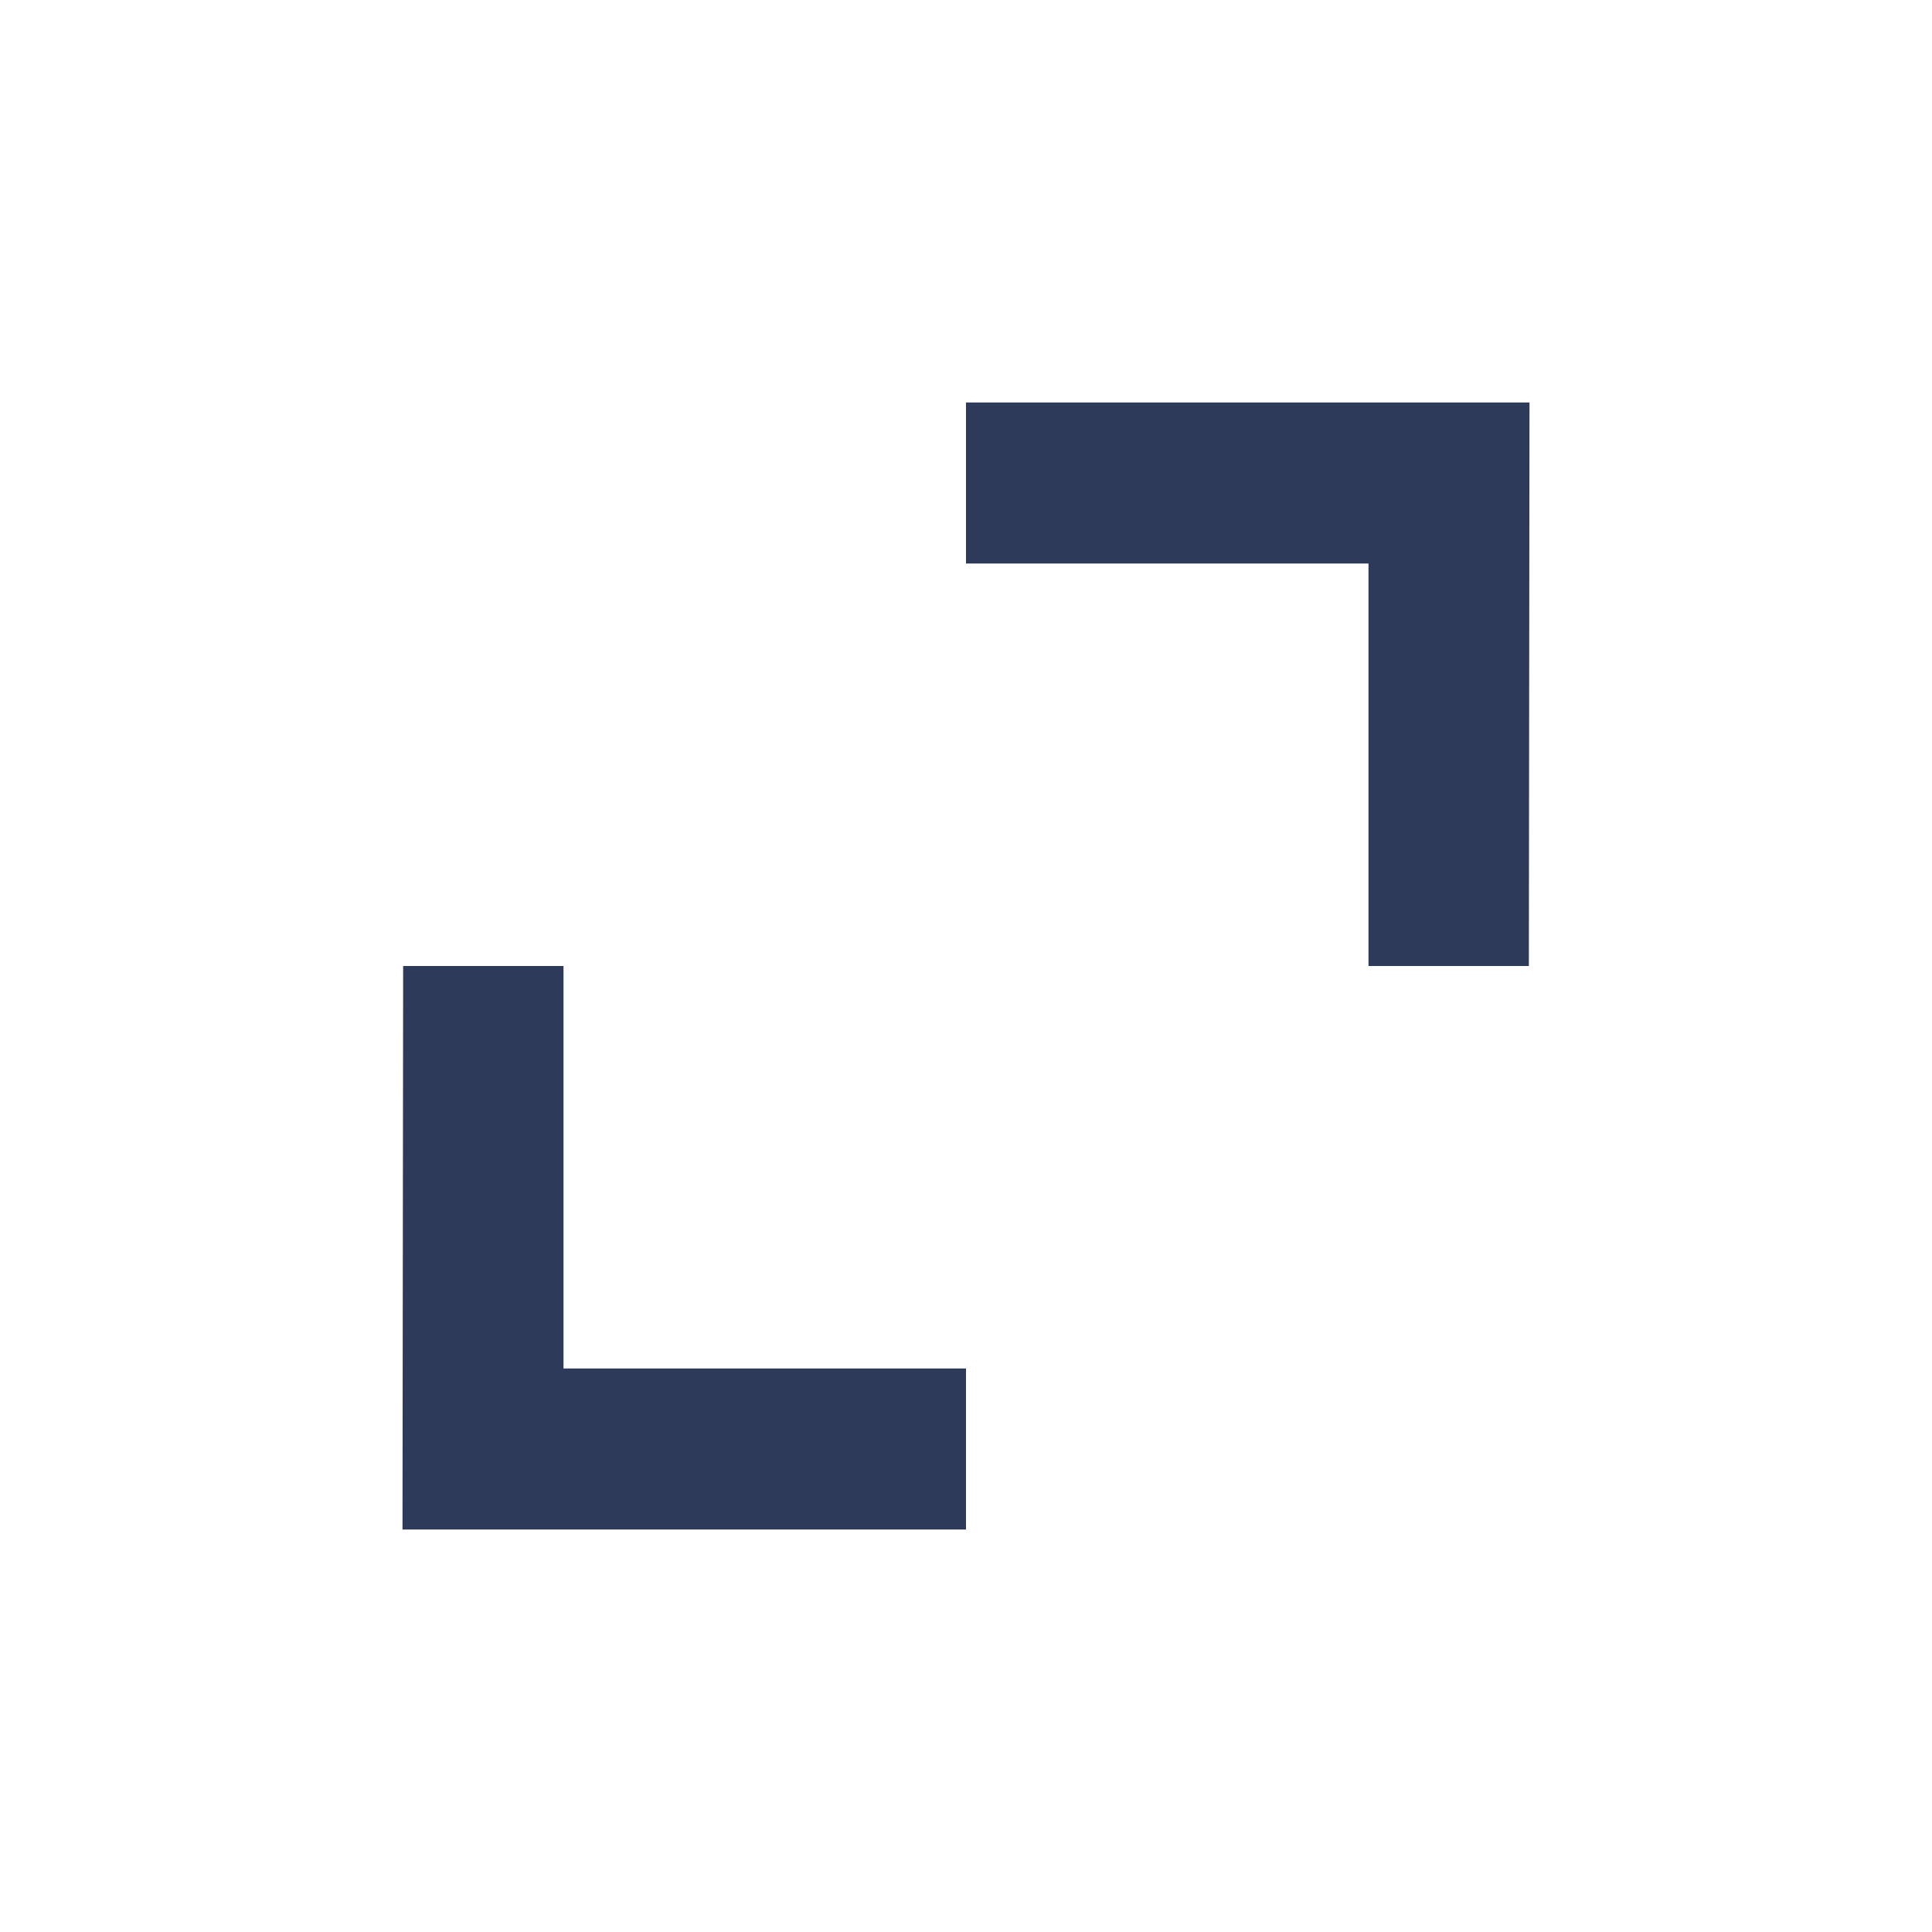
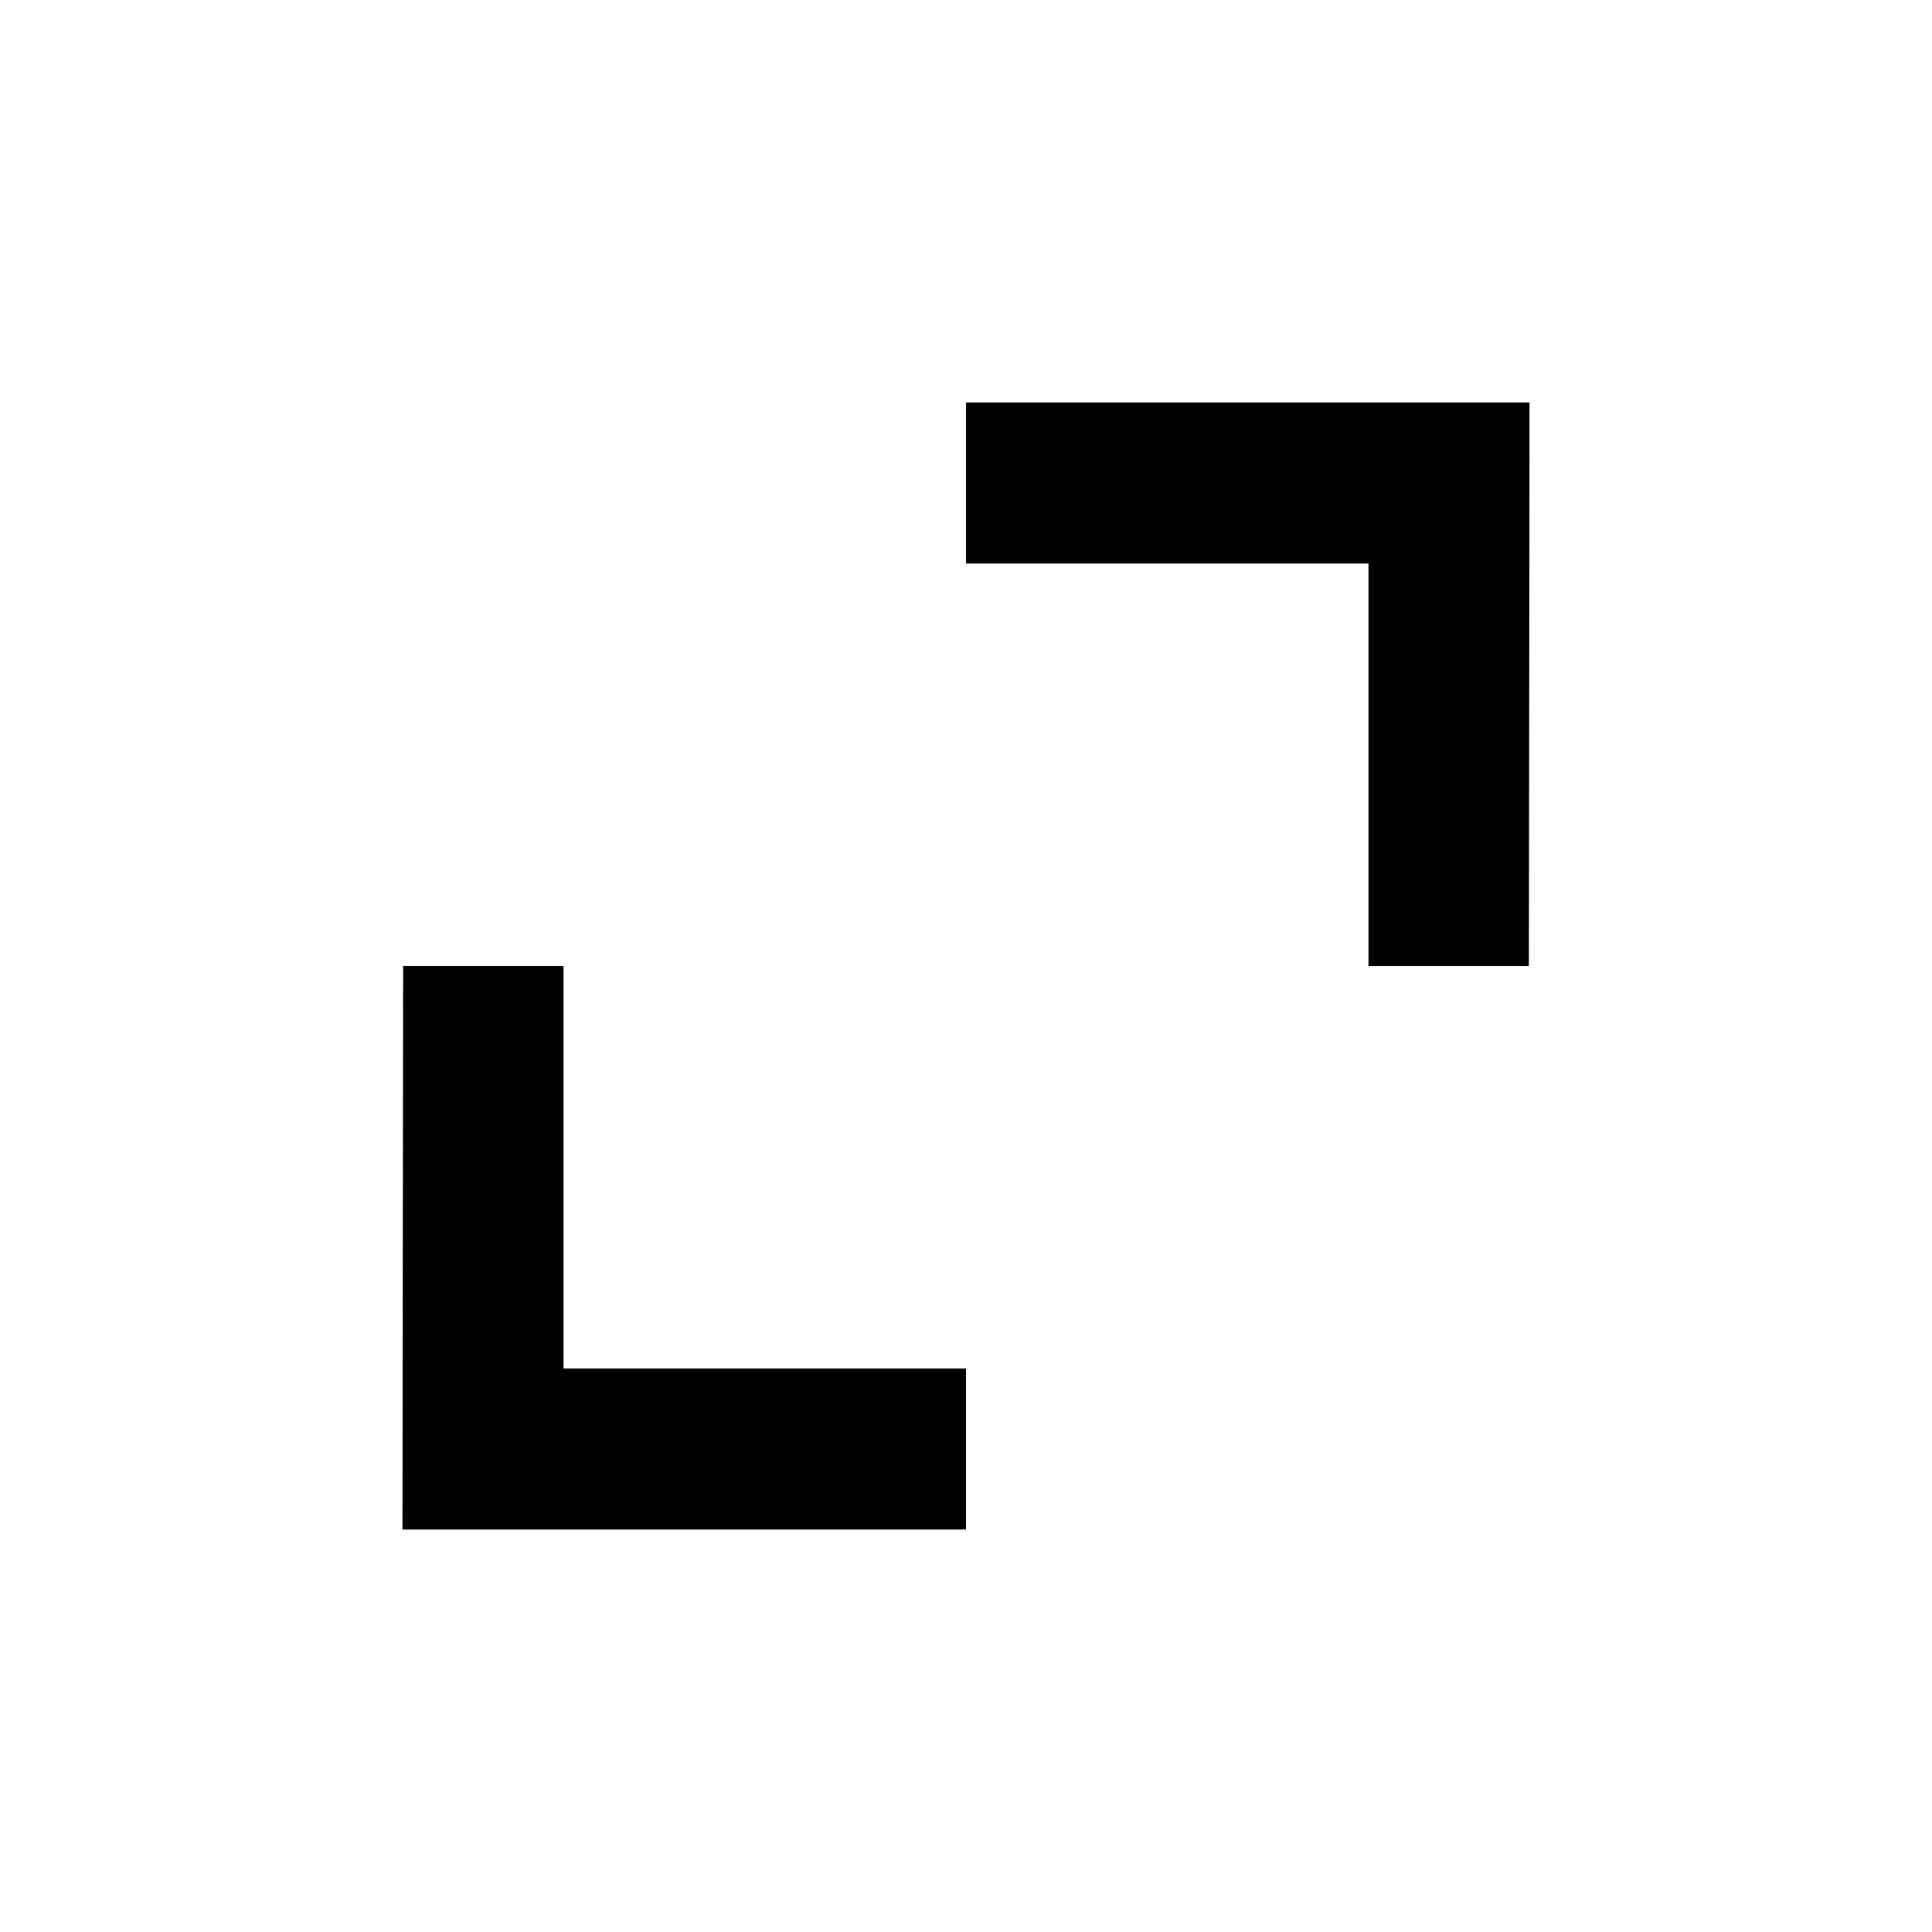
<svg xmlns="http://www.w3.org/2000/svg" width="24" height="24" viewBox="0 0 24 24" fill="none">
-   <path d="M17 12V7H12V5H19L18.992 12H17Z" fill="#2E3A59" />
-   <path d="M7 12L7 17H12V19L5 19L5.008 12H7Z" fill="#2E3A59" />
+   <path d="M17 12V7H12V5H19L18.992 12H17Z" fill="black" />
+   <path d="M7 12L7 17H12V19L5 19L5.008 12H7Z" fill="black" />
</svg>
